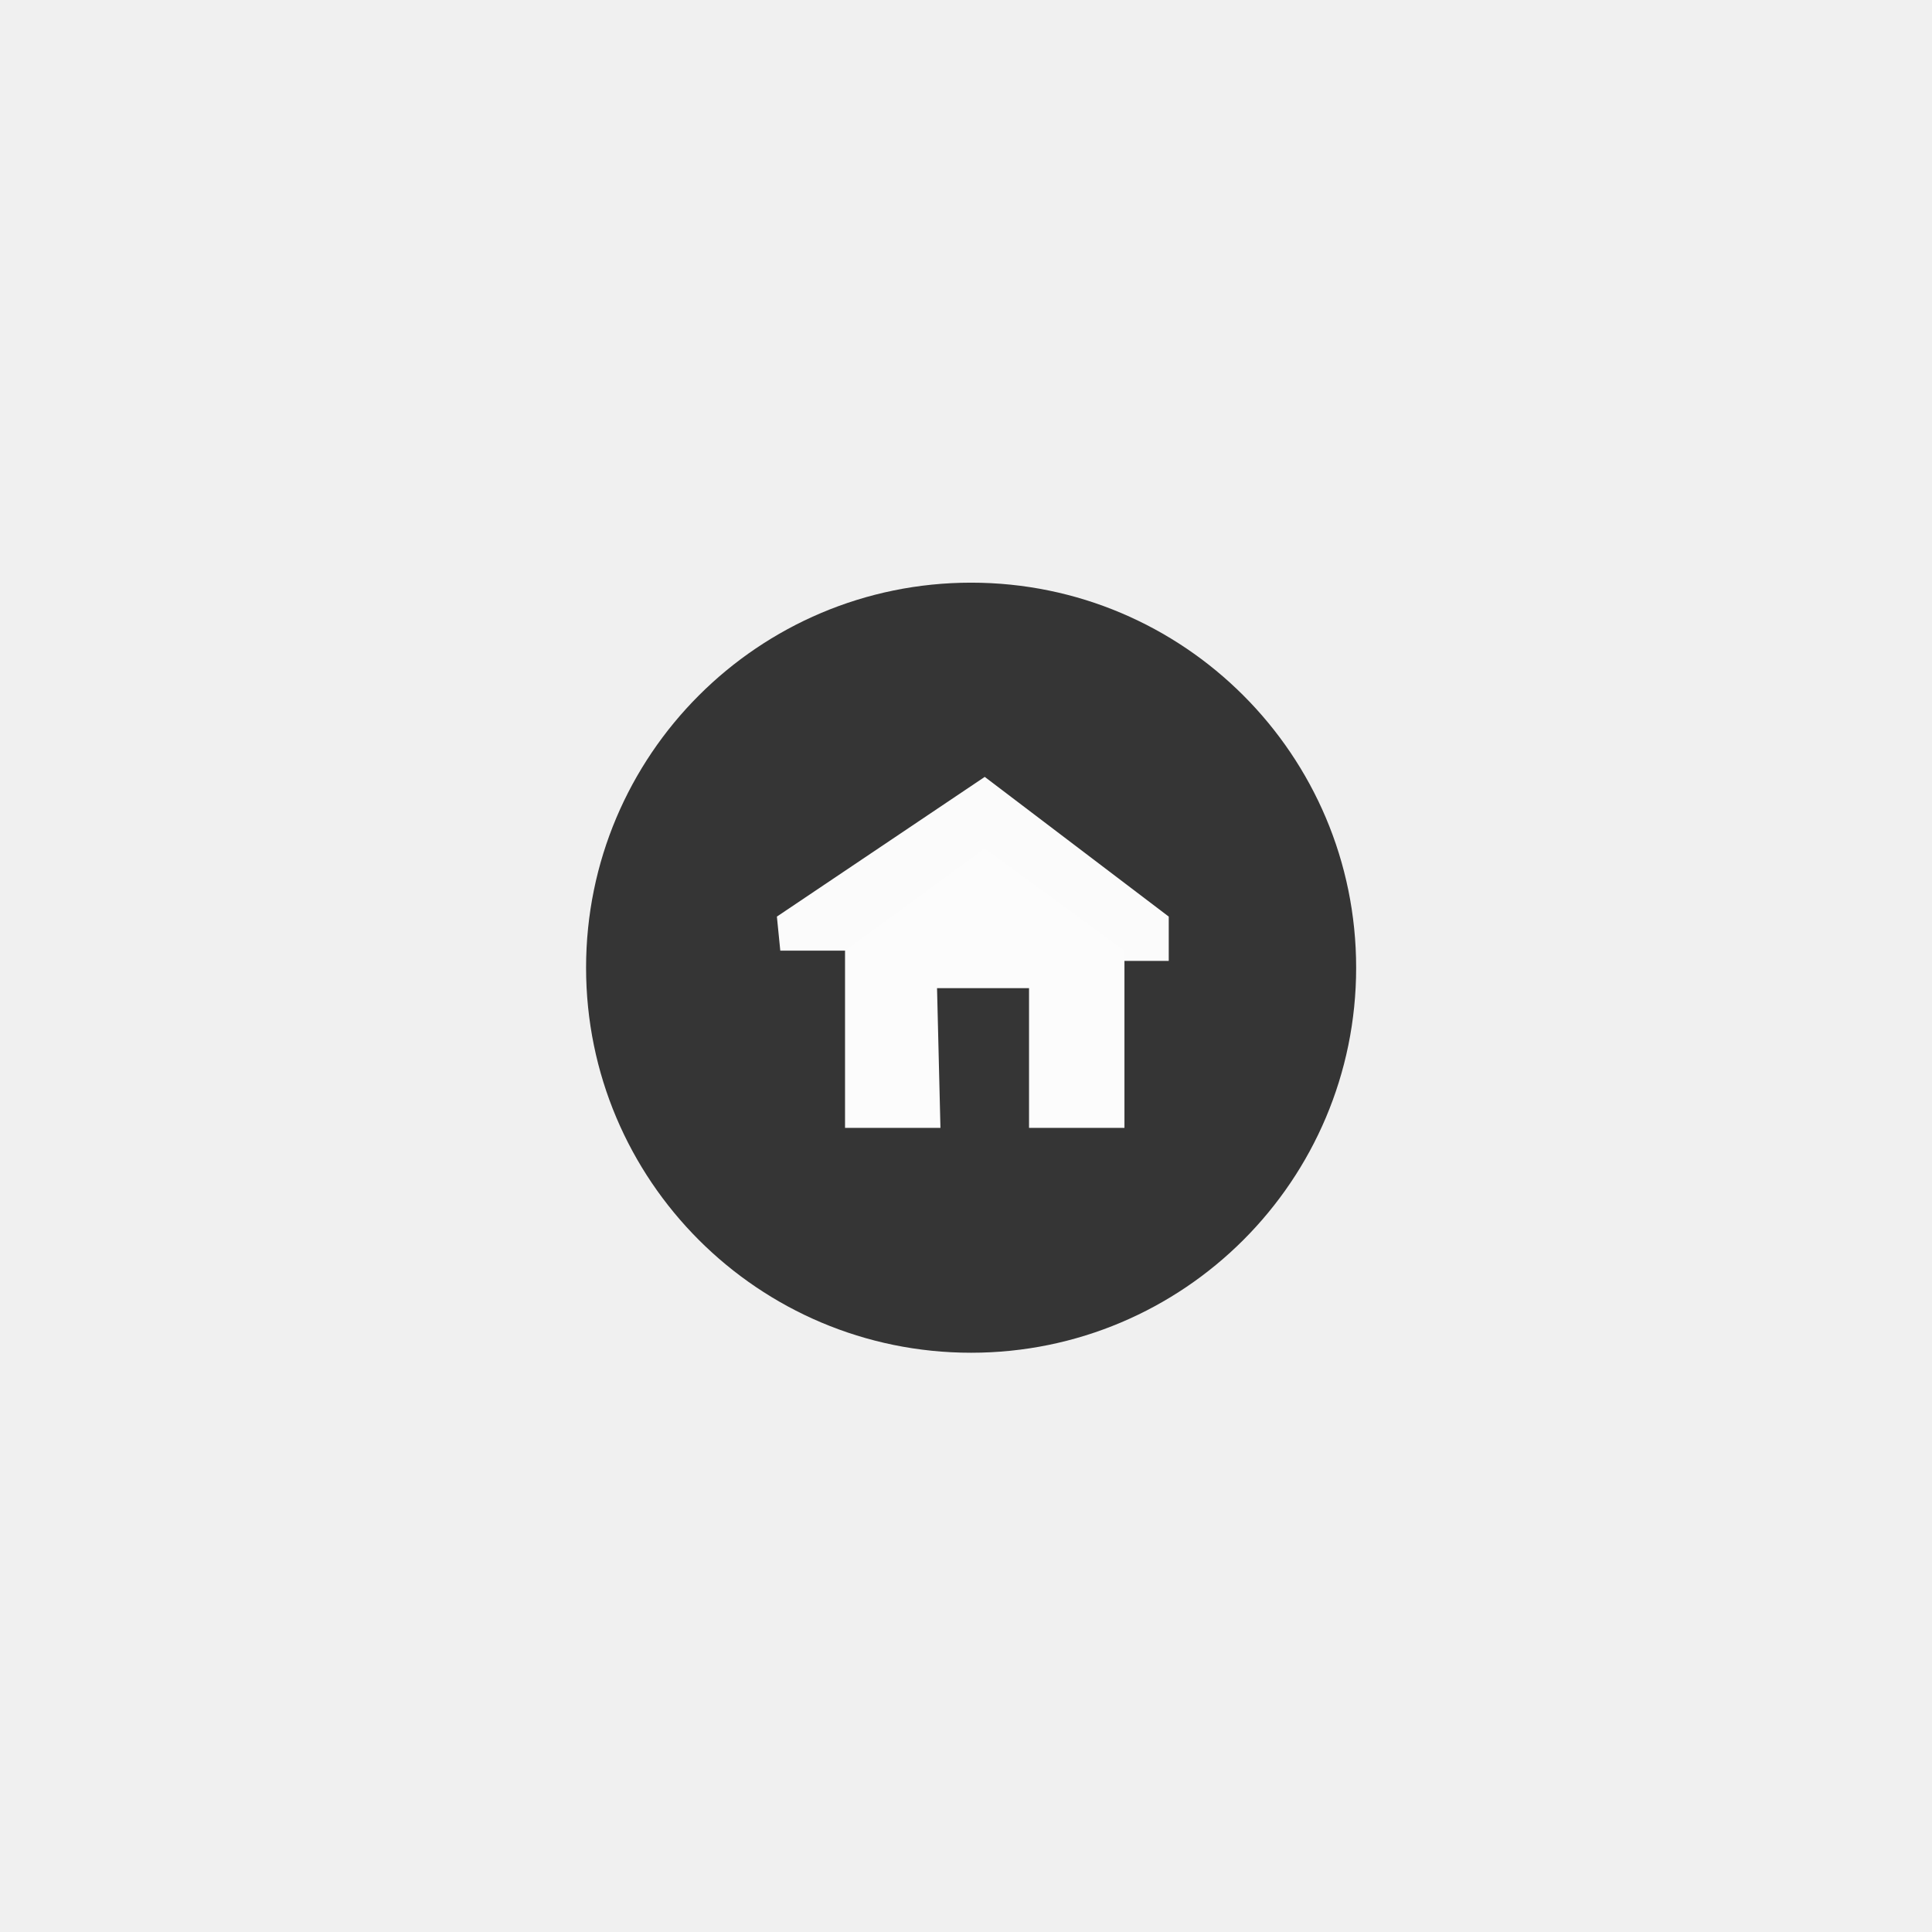
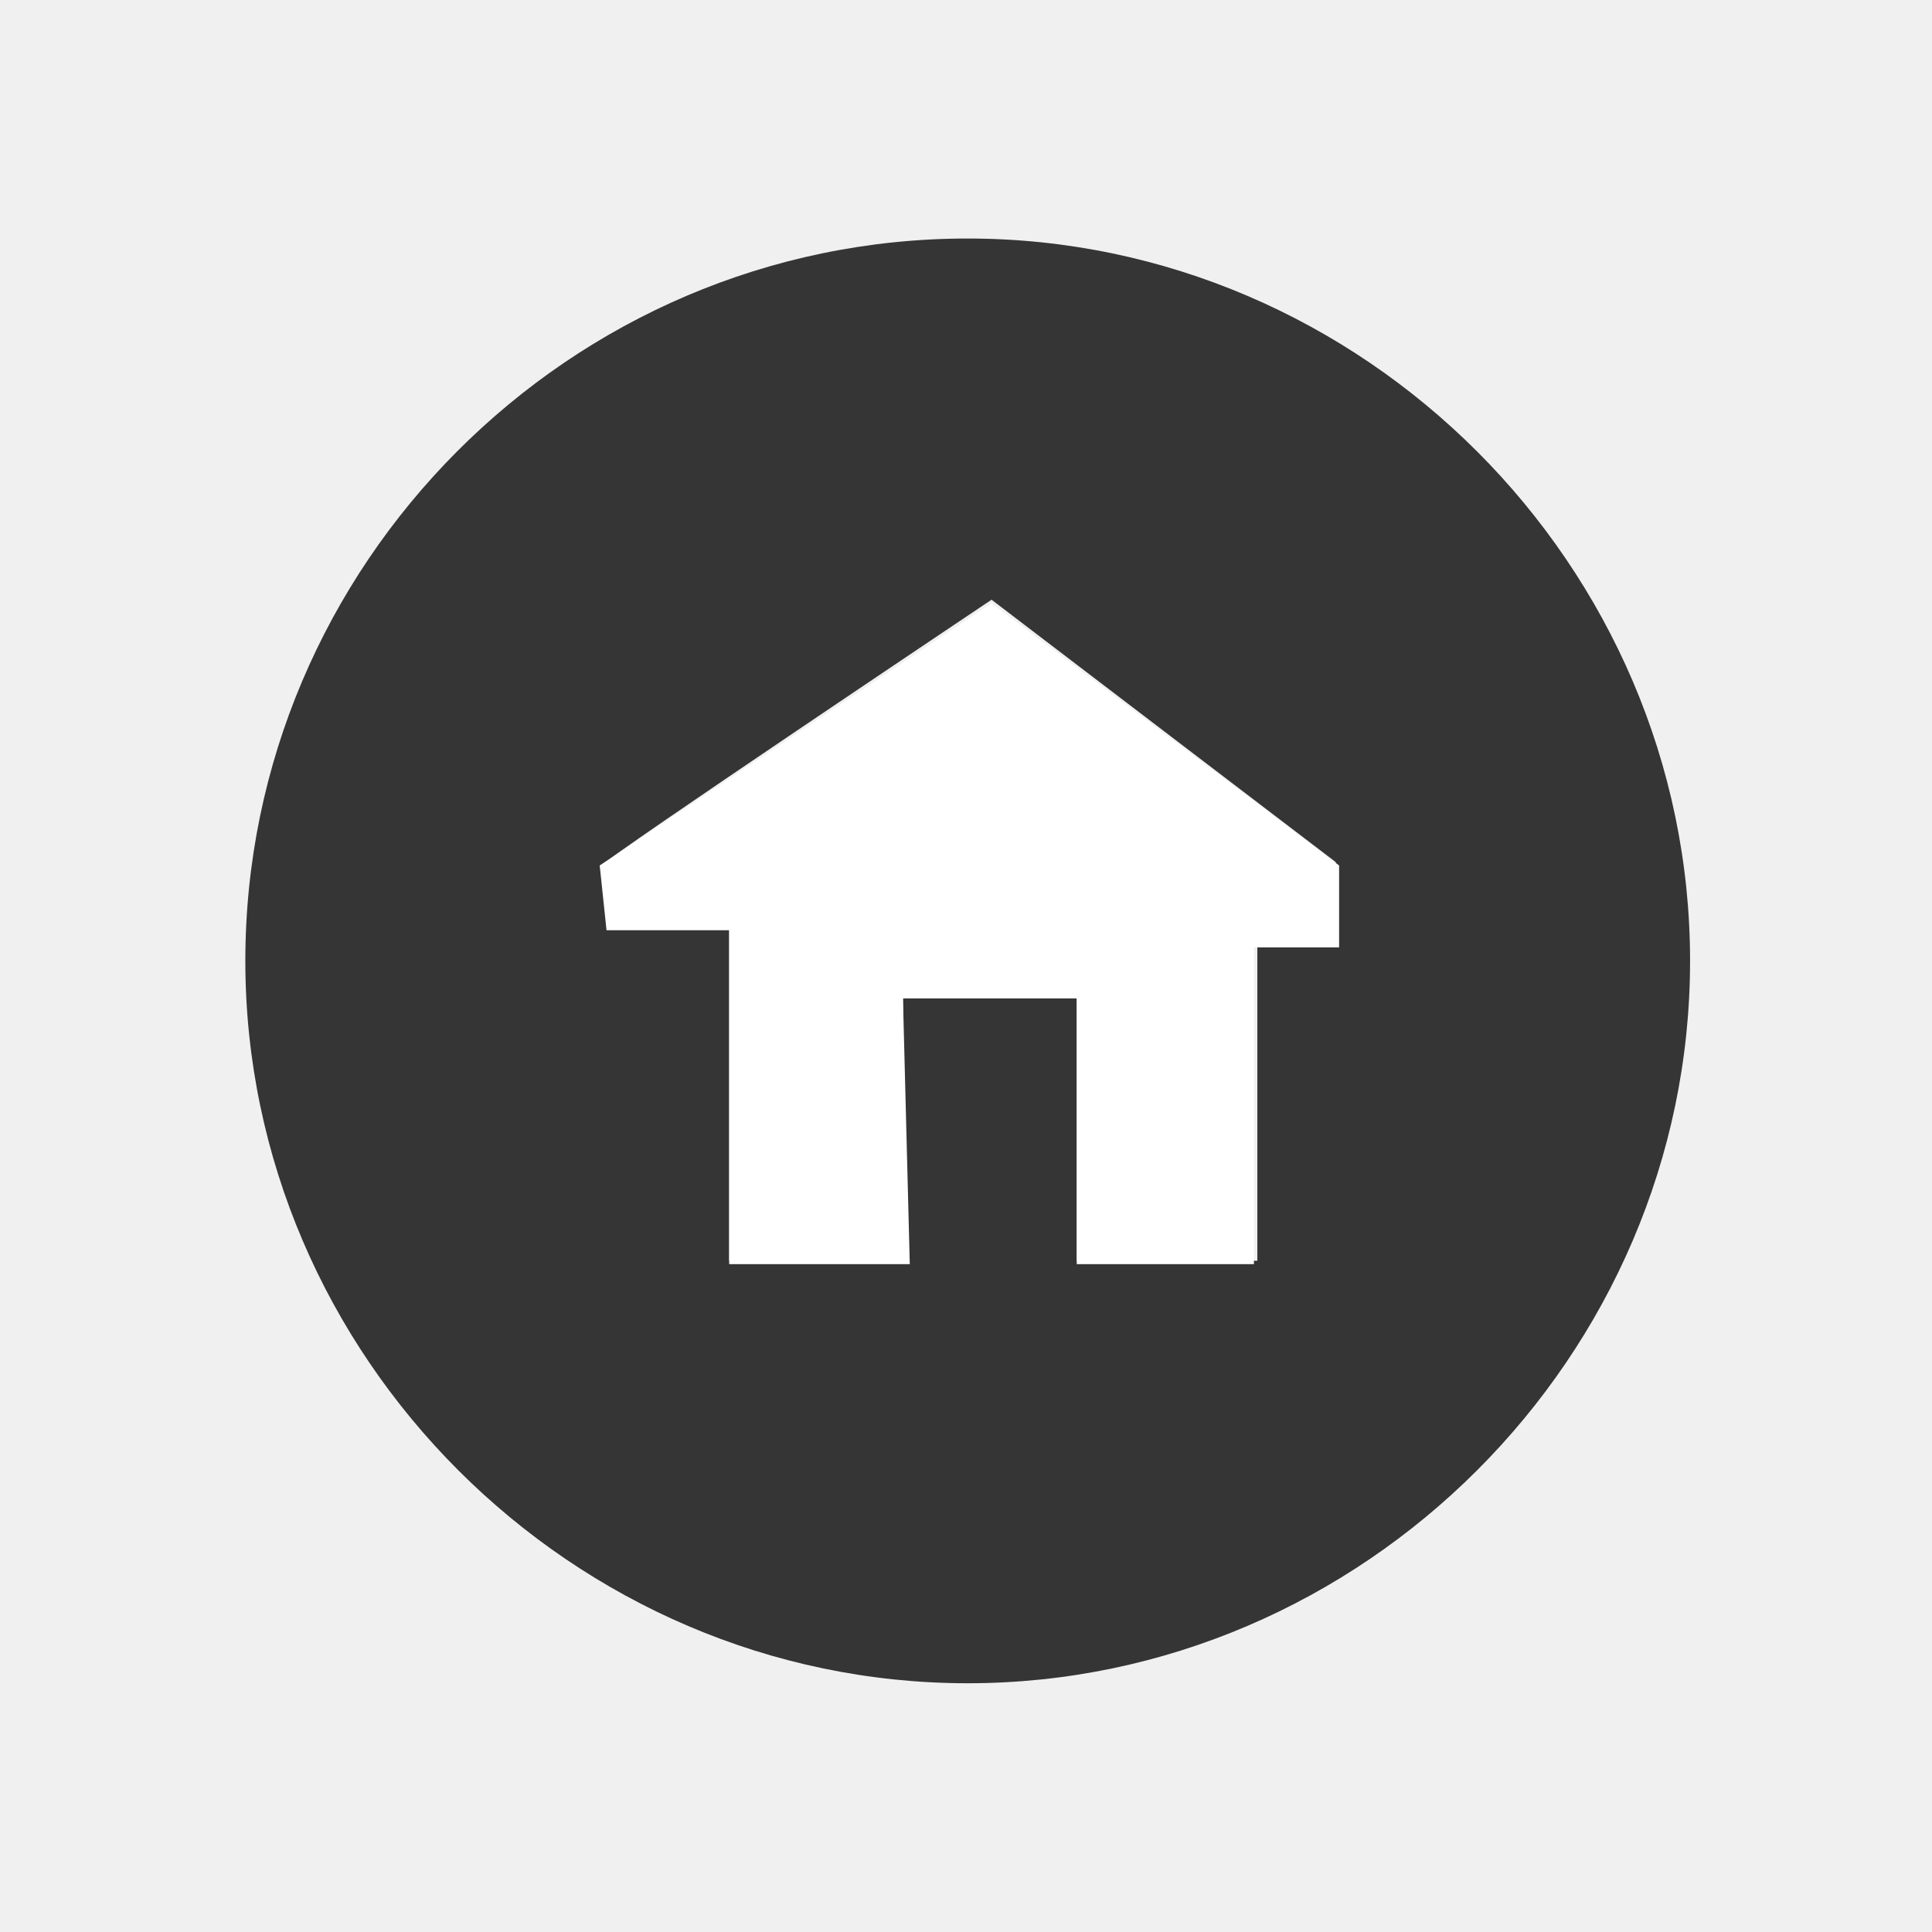
- <svg xmlns="http://www.w3.org/2000/svg" id="Calque_1" version="1.1" viewBox="0 0 56.7 56.7">
+ <svg xmlns="http://www.w3.org/2000/svg" version="1.1" viewBox="0 0 56.7 56.7">
  <defs>
    <style>
-       .st0 {
-         fill: #fcfcfc;
+       .cls-1 {
+         fill: #fff;
      }

-       .st1 {
-         fill: #fbfbfb;
-       }
- 
-       .st2 {
+       .cls-2 {
        fill: #353535;
      }
    </style>
  </defs>
-   <g id="Calque_2">
-     <ellipse class="st2" cx="28.5" cy="28.4" rx="11.3" ry="11.3" />
-     <polygon class="st1" points="22.9 27.9 22.8 26.9 28.9 22.8 34.3 26.9 34.3 28.2 32.9 28.2 28.9 25.2 25 27.9 22.9 27.9" />
-     <polygon class="st0" points="24.8 27.9 28.9 24.9 33 27.9 33 33.1 30.2 33.1 30.2 29 27.5 29 27.6 33.1 24.8 33.1 24.8 27.9" />
+   <g>
+     <g id="Calque_1">
+       <g id="Maison">
+         <path class="cls-2" d="M28.4,7c-11.7,0-21.2,9.6-21.2,21.2s9.6,21.2,21.2,21.2,21.2-9.6,21.2-21.2S40,7,28.4,7ZM39.3,27.8h-2.4v9.2h-5.3v-7.7h-5.1v7.7h-5.1v-9.8h-3.6v-1.9c-.2,0,11.3-7.7,11.3-7.7l10.1,7.7v2.4Z" />
+         <polygon class="cls-1" points="39.3 25.4 39.3 27.8 36.8 27.8 36.8 37.1 31.6 37.1 31.6 29.3 26.5 29.3 26.7 37.1 21.4 37.1 21.4 27.3 17.8 27.3 17.6 25.4 29.1 17.7 39.3 25.4" />
+       </g>
+     </g>
  </g>
</svg>
